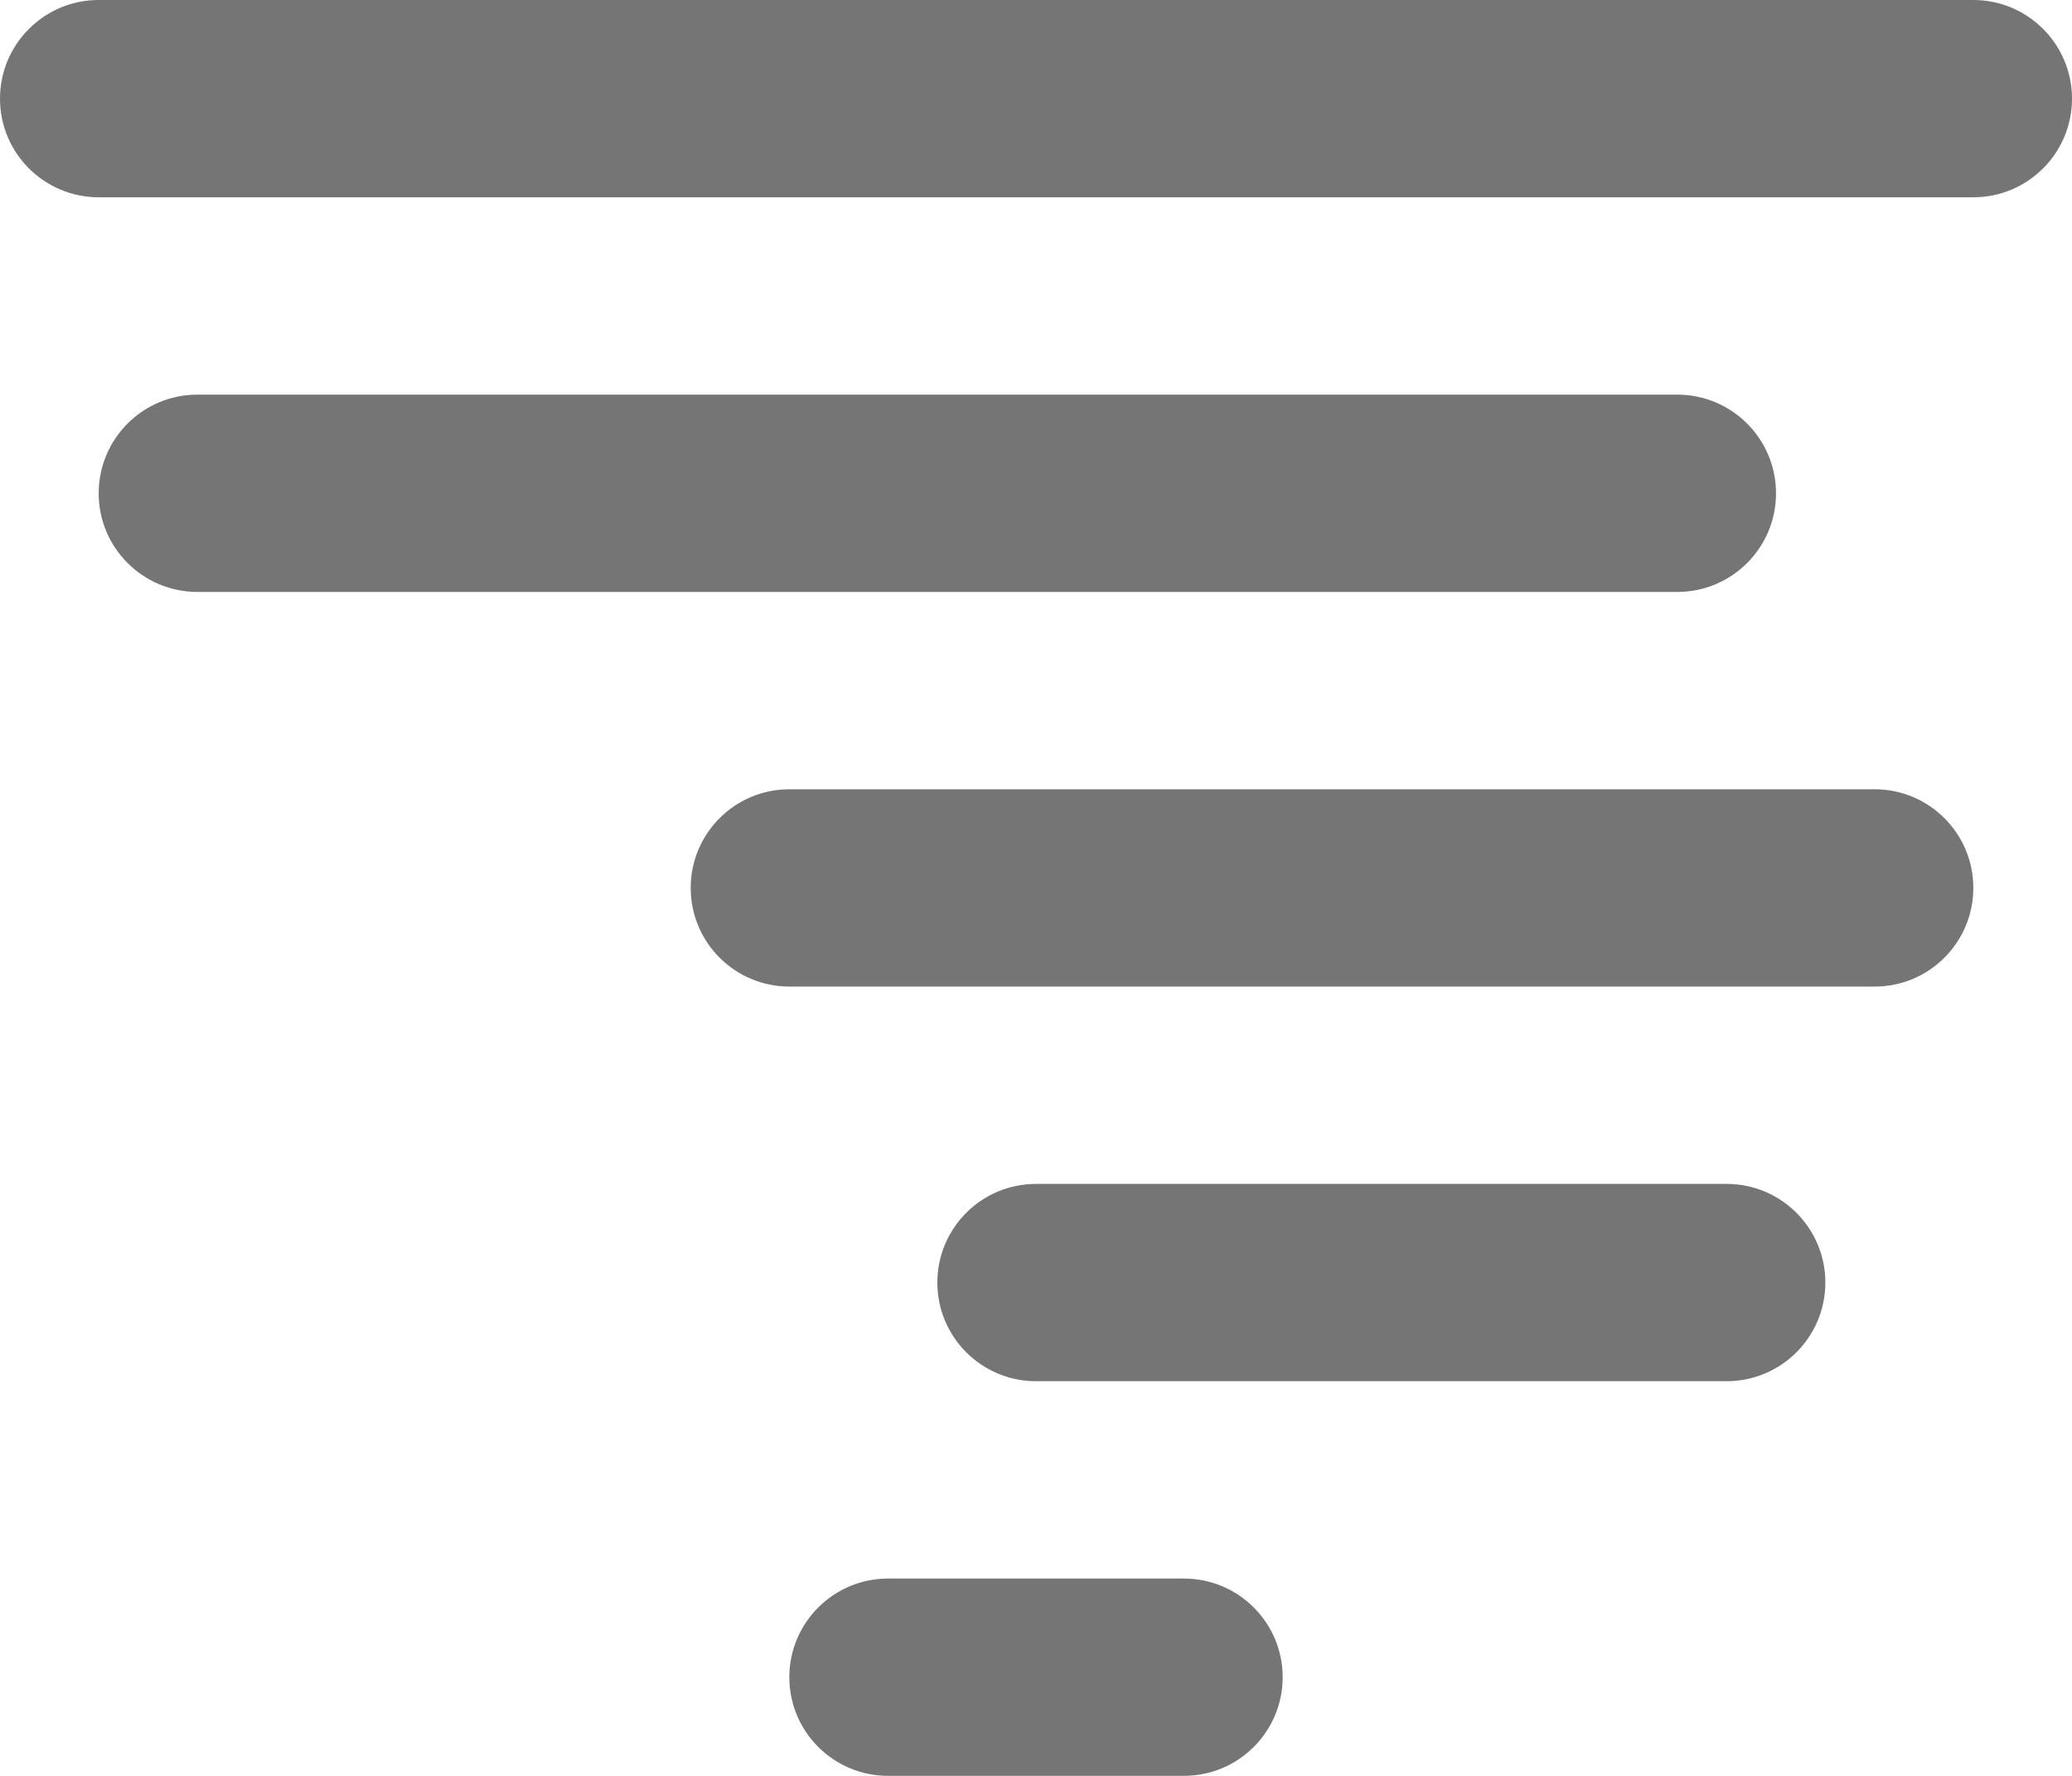
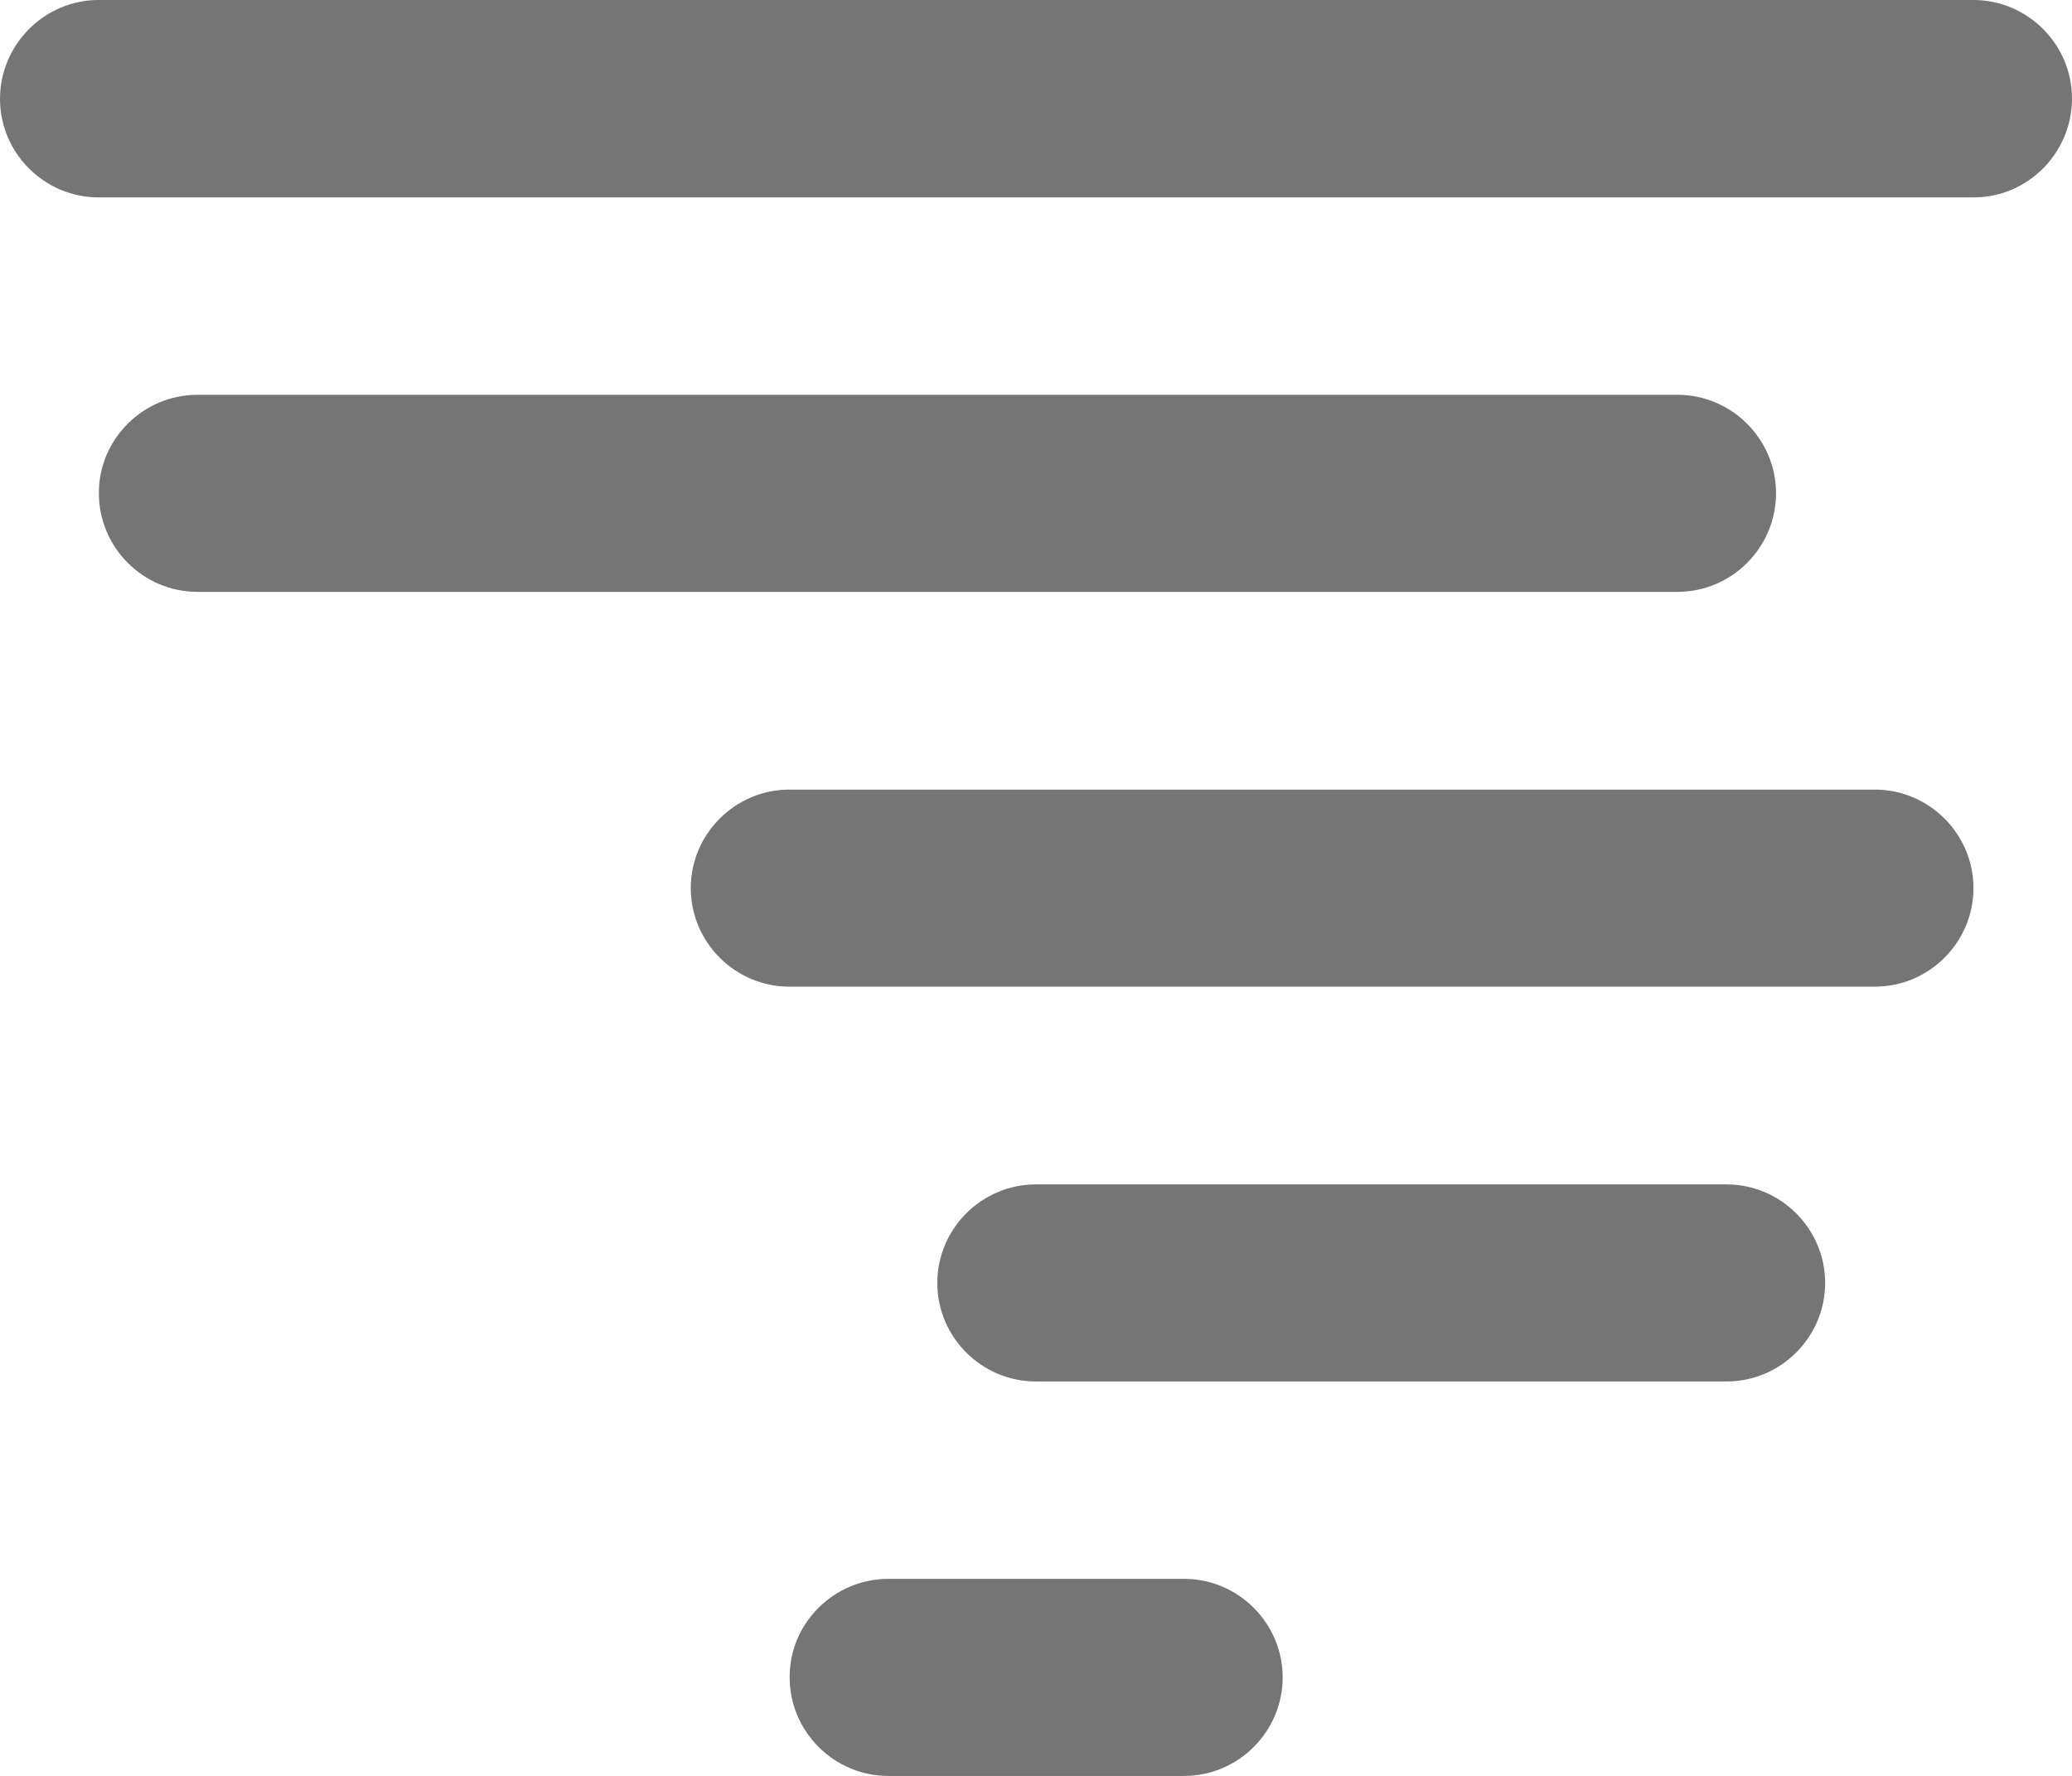
- <svg xmlns="http://www.w3.org/2000/svg" version="1.1" id="Layer_1" x="0px" y="0px" width="41.995" height="35.995" viewBox="0 0 41.995 35.995" enable-background="new 0 0 100 100" xml:space="preserve">
-   <defs id="defs7039" />
-   <path clip-rule="evenodd" d="M 39.995,3.999 H 2 C 0.896,3.999 0,3.103 0,2 0,0.896 0.896,0 2,0 h 37.995 c 1.104,0 2,0.896 2,2 0,1.103 -0.895,1.999 -2,1.999 z M 4,7.999 h 29.996 c 1.104,0 2,0.896 2,2 0,1.104 -0.896,1.999 -2,1.999 H 4 c -1.104,0 -2,-0.896 -2,-1.999 0,-1.105 0.896,-2 2,-2 z m 11.998,7.999 h 21.998 c 1.104,0 1.999,0.896 1.999,1.999 0,1.104 -0.895,2 -1.999,2 H 15.998 c -1.104,0 -1.999,-0.896 -1.999,-2 0,-1.103 0.895,-1.999 1.999,-1.999 z m 2,15.998 h 5.999 c 1.104,0 2,0.896 2,1.999 0,1.104 -0.896,2 -2,2 h -5.999 c -1.104,0 -2,-0.896 -2,-2 0,-1.103 0.896,-1.999 2,-1.999 z m 1,-6 c 0,-1.104 0.896,-1.999 2,-1.999 h 13.998 c 1.104,0 2,0.896 2,1.999 0,1.104 -0.896,2 -2,2 H 20.998 c -1.104,0 -2,-0.895 -2,-2 z" id="path7035" style="fill-rule:evenodd;fill:#000000;fill-opacity:1;opacity:0.54" />
+ <svg xmlns="http://www.w3.org/2000/svg" version="1.1" id="Layer_1" x="0px" y="0px" viewBox="0.1 133.8 611.9 524.5" enable-background="new 0.1 133.8 611.9 524.5" xml:space="preserve">
+   <path opacity="0.54" enable-background="new    " d="M583,192.1H29.2c-16,0-29.1-13.1-29.1-29.1s13.1-29.2,29.1-29.2h553.7  c16,0,29.1,13.1,29.1,29.1S599,192.1,583,192.1z M58.4,250.4h437.1c16,0,29.1,13.1,29.1,29.1s-13.1,29.1-29.1,29.1H58.4  c-16,0-29.1-13.1-29.1-29.1C29.2,263.5,42.4,250.4,58.4,250.4z M233.2,367h320.6c16,0,29.1,13.1,29.1,29.1s-13.1,29.1-29.1,29.1  H233.2c-16,0-29.1-13.1-29.1-29.1S217.2,367,233.2,367z M262.4,600.1h87.4c16,0,29.1,13.1,29.1,29.1s-13.1,29.1-29.1,29.1h-87.4  c-16,0-29.1-13.1-29.1-29.1C233.2,613.2,246.4,600.1,262.4,600.1z M276.9,512.7c0-16,13.1-29.1,29.1-29.1h204  c16,0,29.1,13.1,29.1,29.1s-13.1,29.1-29.1,29.1h-204C290,541.8,276.9,528.7,276.9,512.7z" />
</svg>
